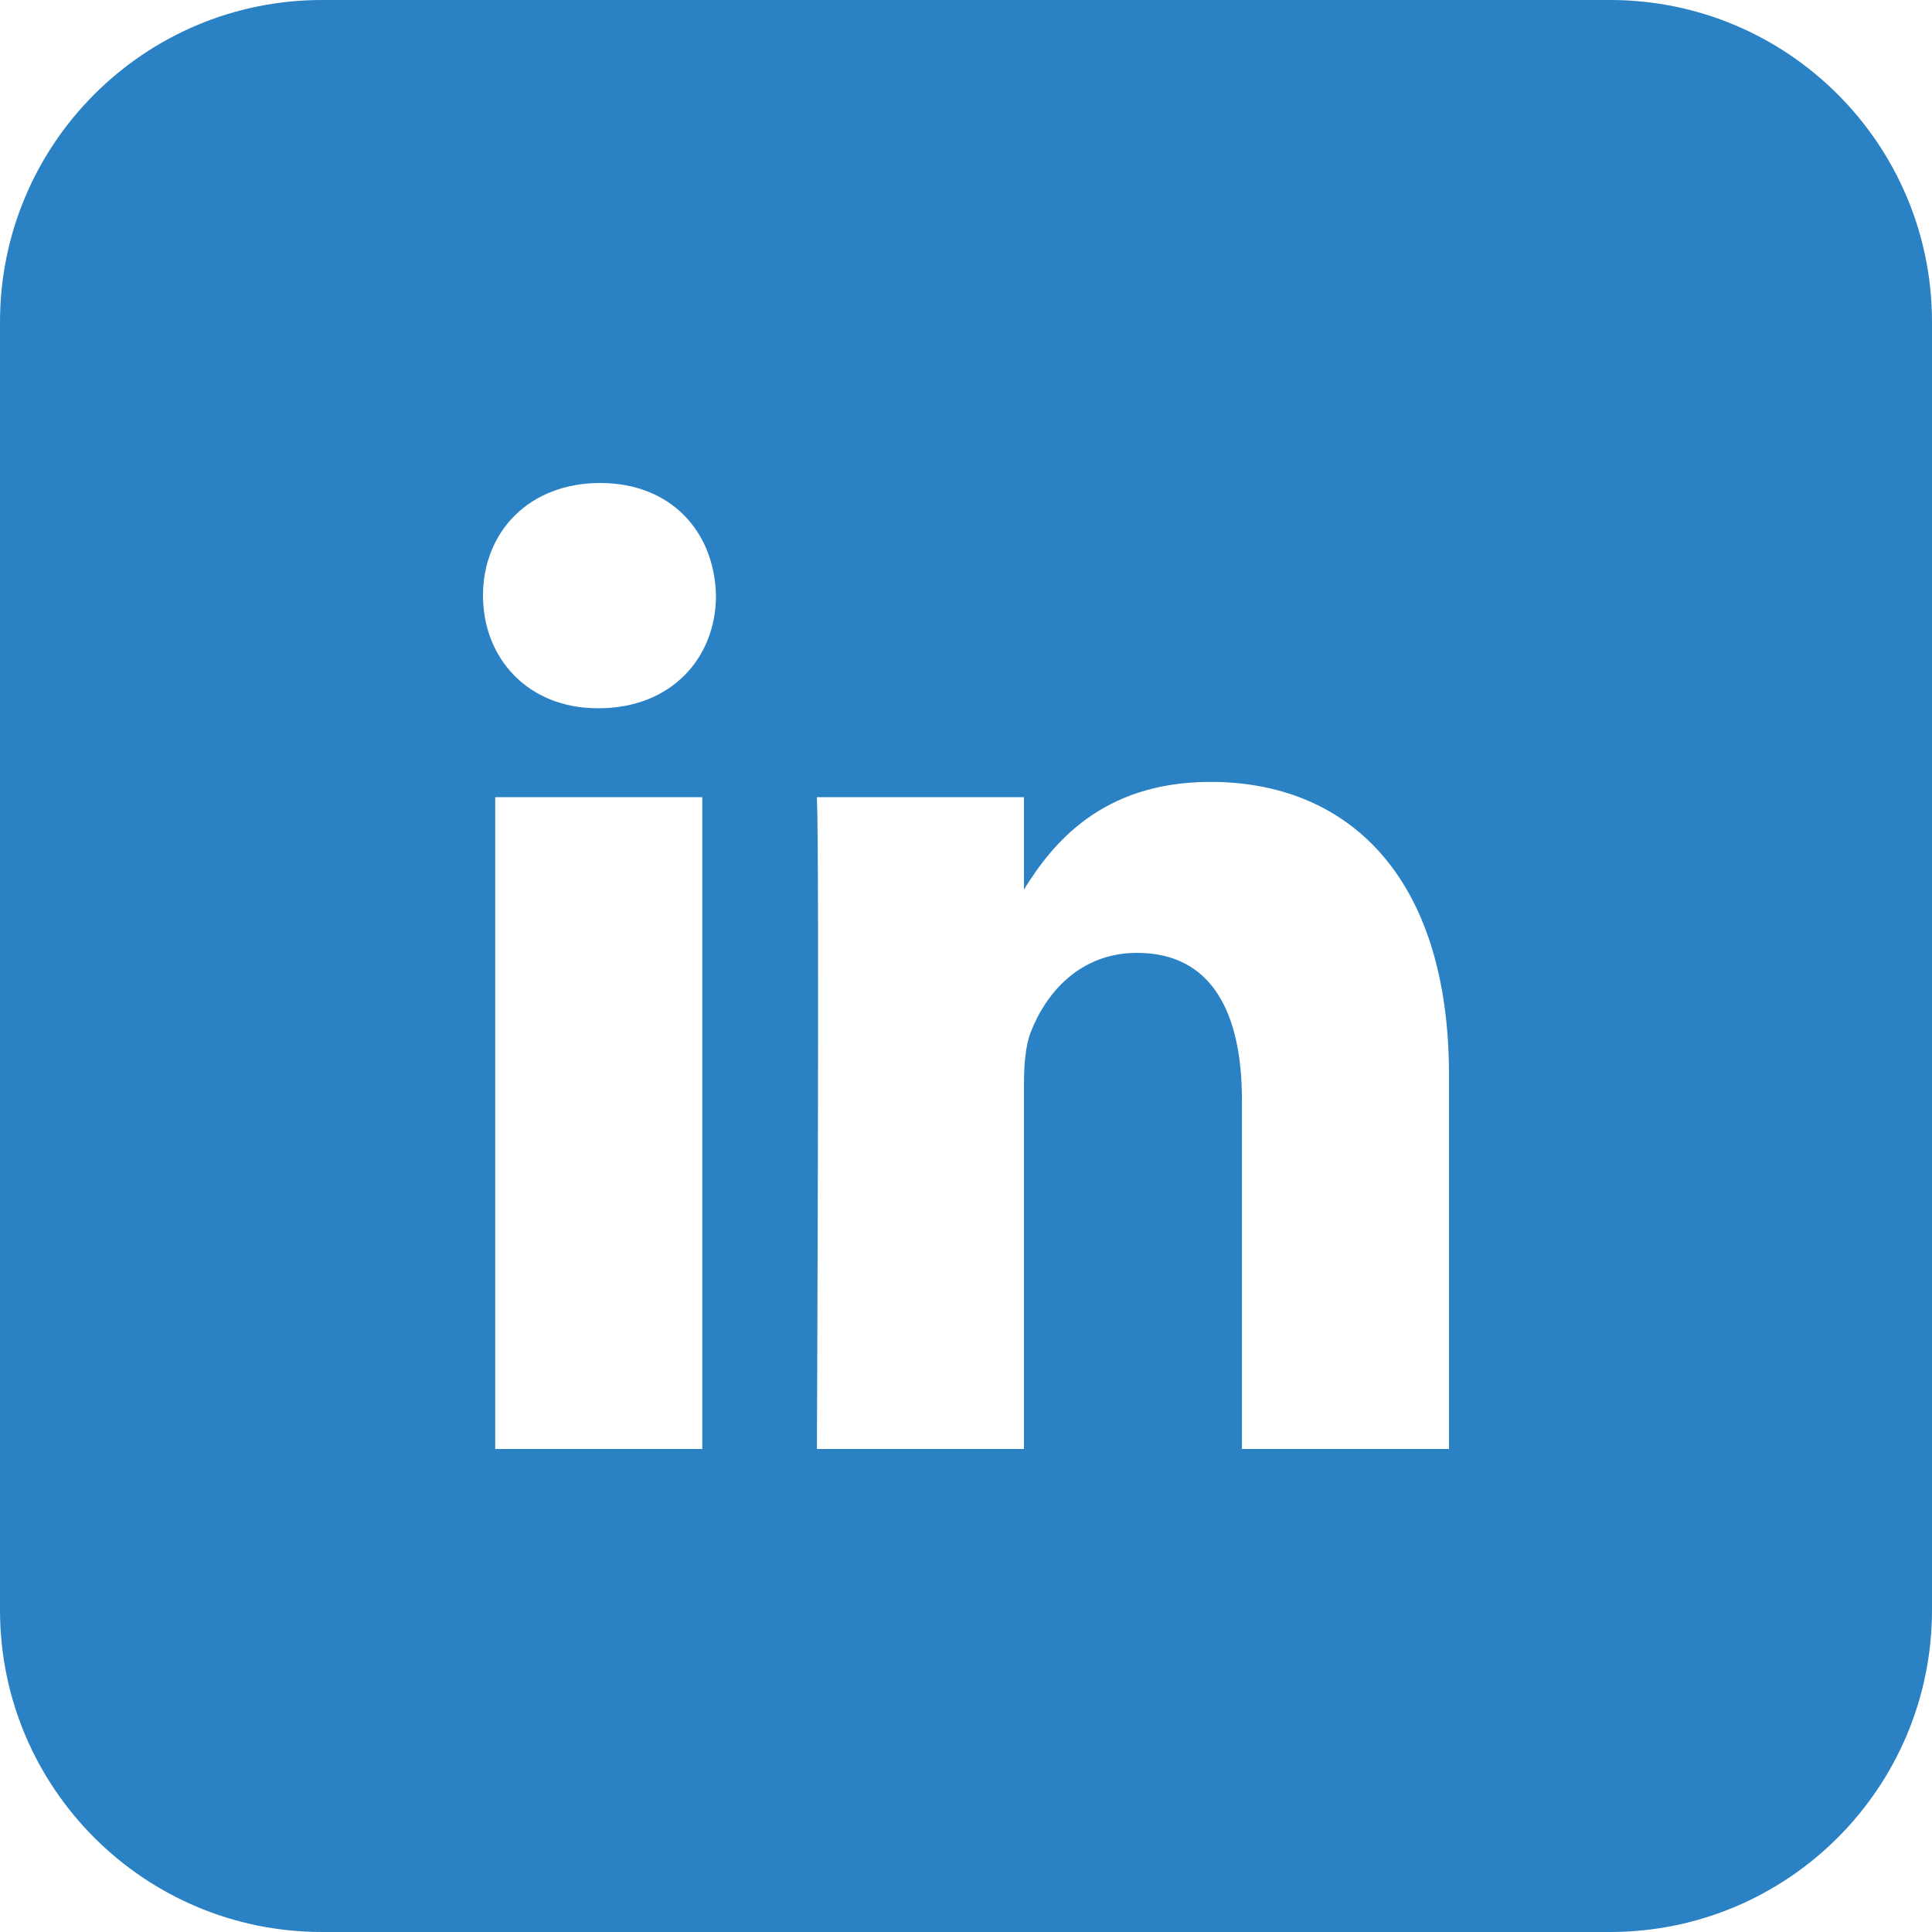
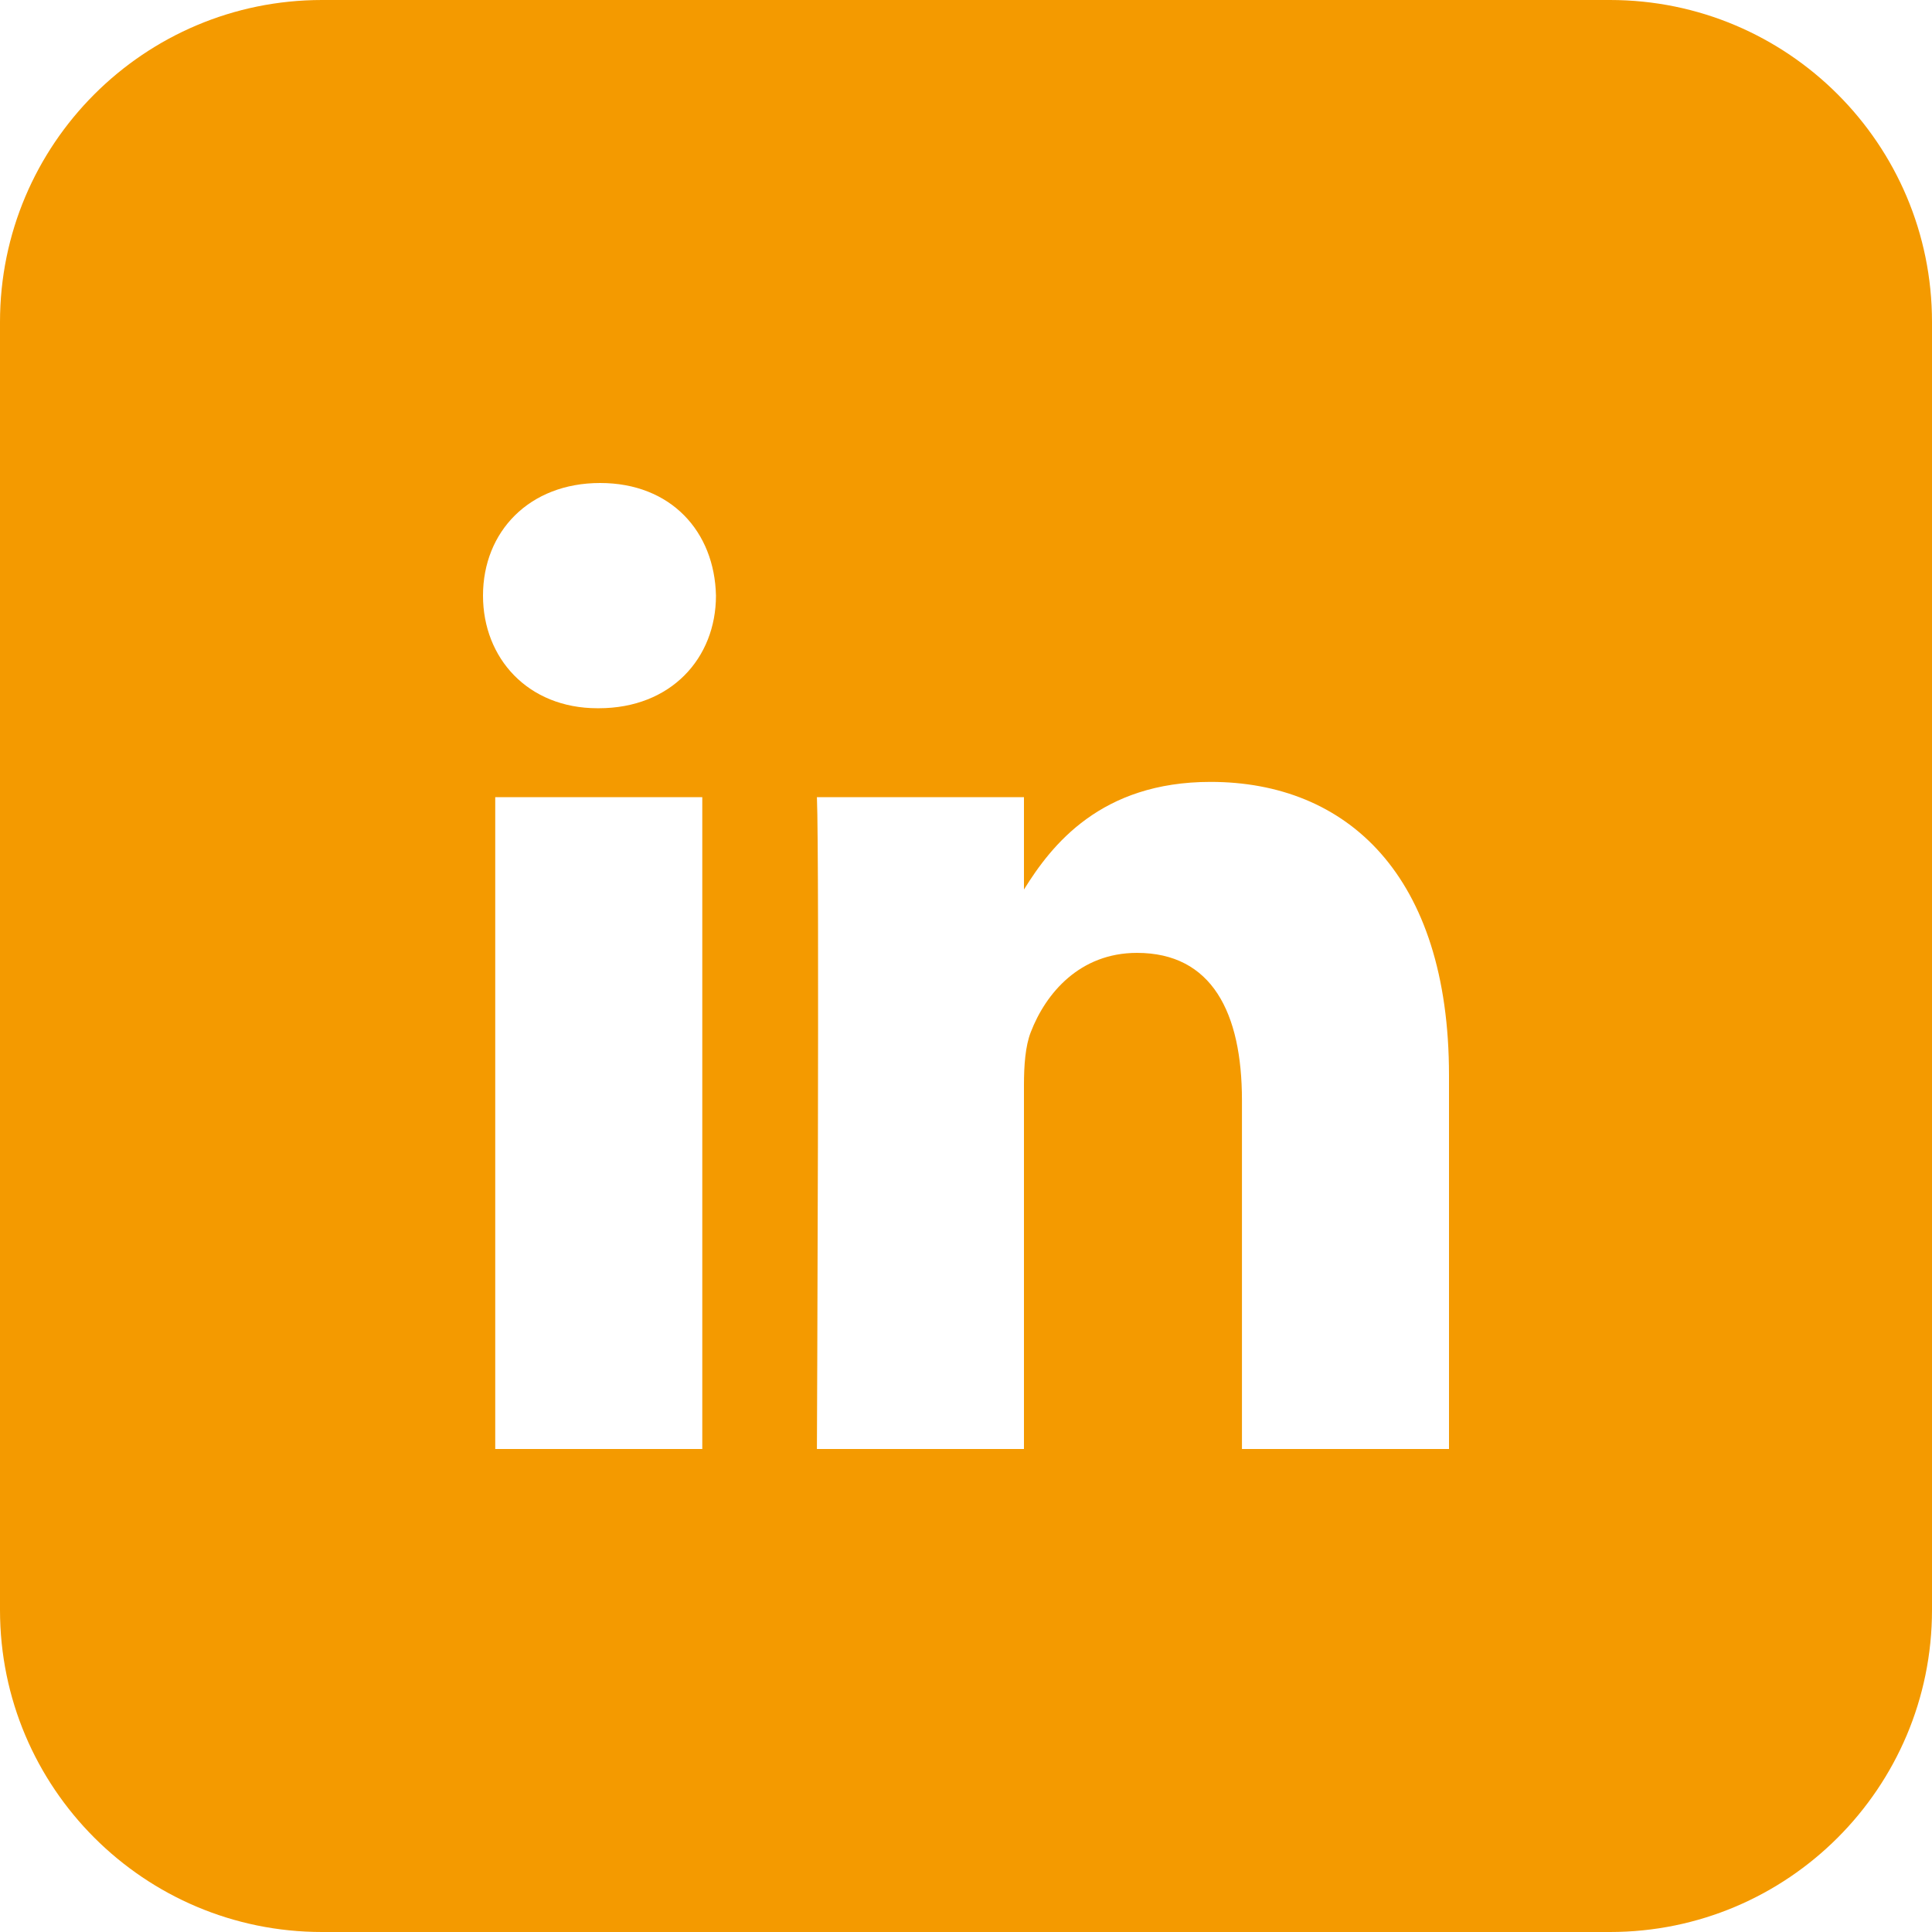
<svg xmlns="http://www.w3.org/2000/svg" width="24" height="24" viewBox="0 0 24 24" fill="none">
-   <path fill-rule="evenodd" clip-rule="evenodd" d="M4 0C1.791 0 0 1.791 0 4V20C0 22.209 1.791 24 4 24H20C22.209 24 24 22.209 24 20V4C24 1.791 22.209 0 20 0H4ZM7.422 8.798H7.438C8.335 8.798 8.894 8.176 8.894 7.399C8.877 6.604 8.335 6 7.455 6C6.575 6 6 6.604 6 7.399C6 8.176 6.558 8.798 7.422 8.798ZM6.152 18H8.724V9.903H6.152V18ZM18 18H15.428V13.668C15.428 12.58 15.055 11.837 14.124 11.837C13.414 11.837 12.991 12.338 12.805 12.821C12.737 12.994 12.72 13.236 12.72 13.478V18H10.148C10.148 18 10.181 10.663 10.148 9.903H12.72V11.05C13.062 10.498 13.674 9.713 15.038 9.713C16.731 9.713 18 10.87 18 13.357V18Z" fill="#2A82C4" />
+   <path fill-rule="evenodd" clip-rule="evenodd" d="M4 0C1.791 0 0 1.791 0 4V20C0 22.209 1.791 24 4 24H20C22.209 24 24 22.209 24 20V4C24 1.791 22.209 0 20 0H4ZM7.422 8.798H7.438C8.335 8.798 8.894 8.176 8.894 7.399C8.877 6.604 8.335 6 7.455 6C6.575 6 6 6.604 6 7.399C6 8.176 6.558 8.798 7.422 8.798ZM6.152 18H8.724V9.903H6.152V18ZM18 18H15.428V13.668C15.428 12.58 15.055 11.837 14.124 11.837C13.414 11.837 12.991 12.338 12.805 12.821C12.737 12.994 12.72 13.236 12.72 13.478V18H10.148C10.148 18 10.181 10.663 10.148 9.903H12.72V11.05C13.062 10.498 13.674 9.713 15.038 9.713C16.731 9.713 18 10.87 18 13.357V18Z" fill="#F49A00" />
</svg>
